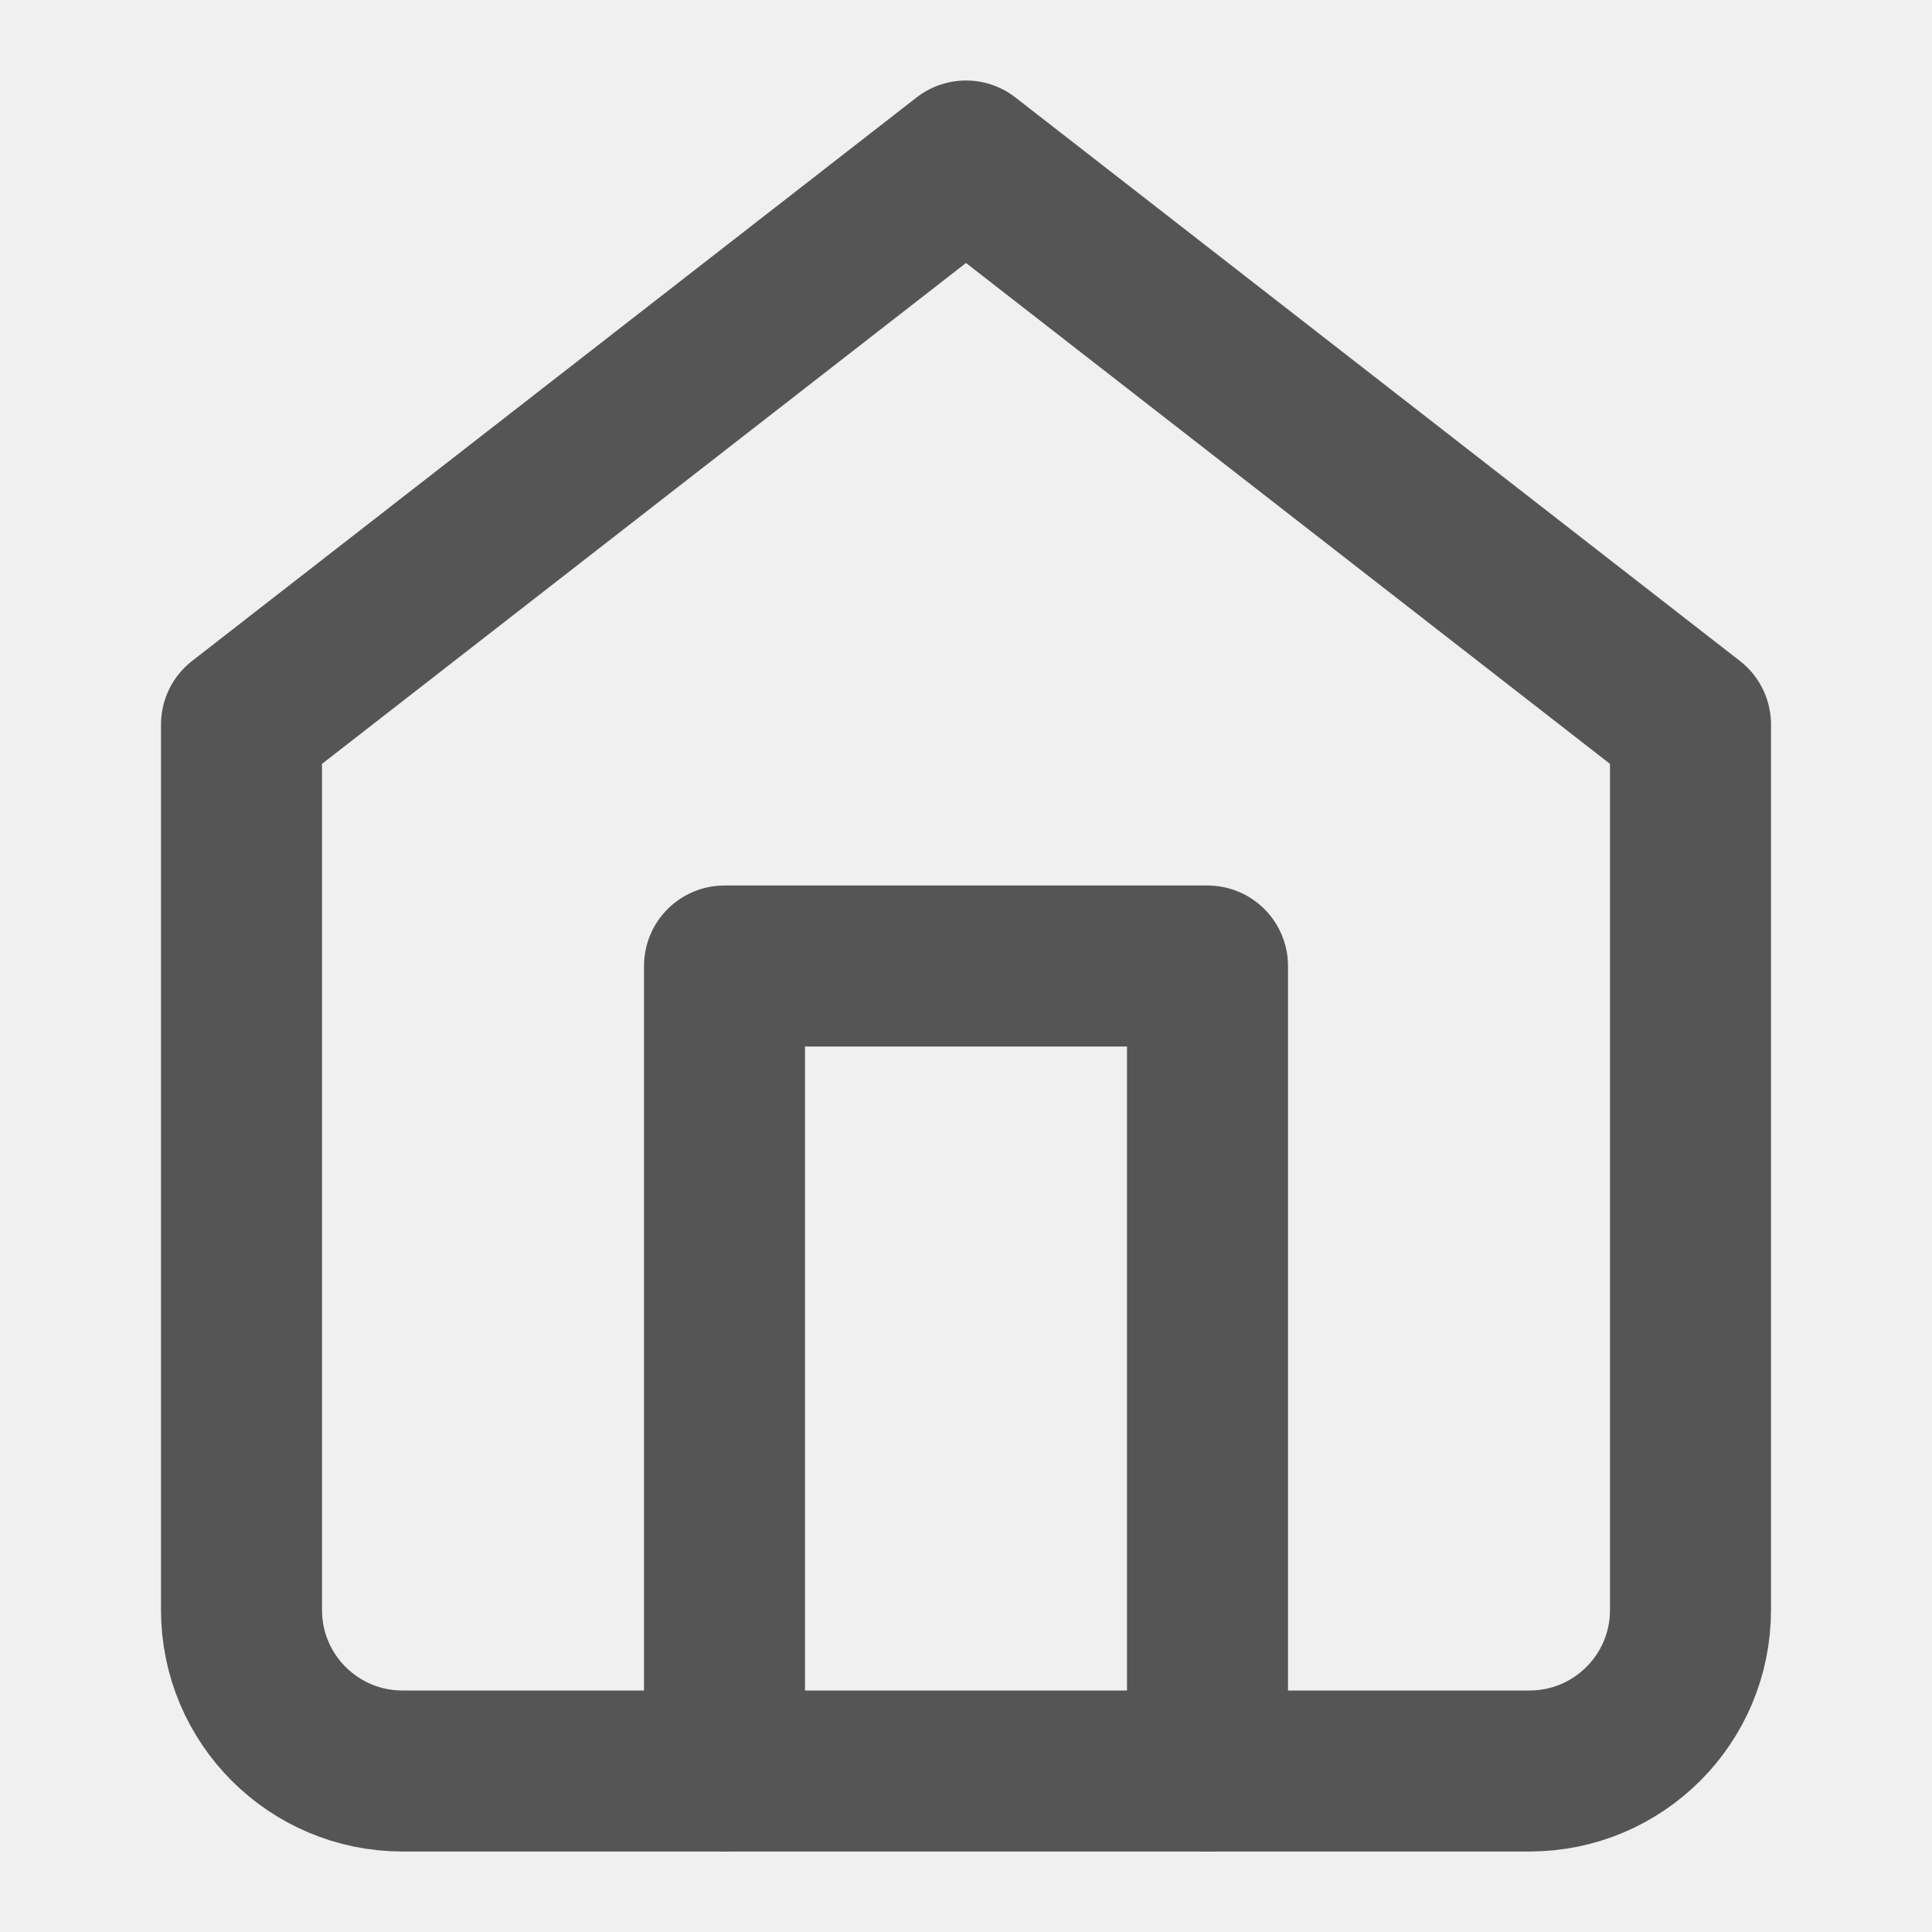
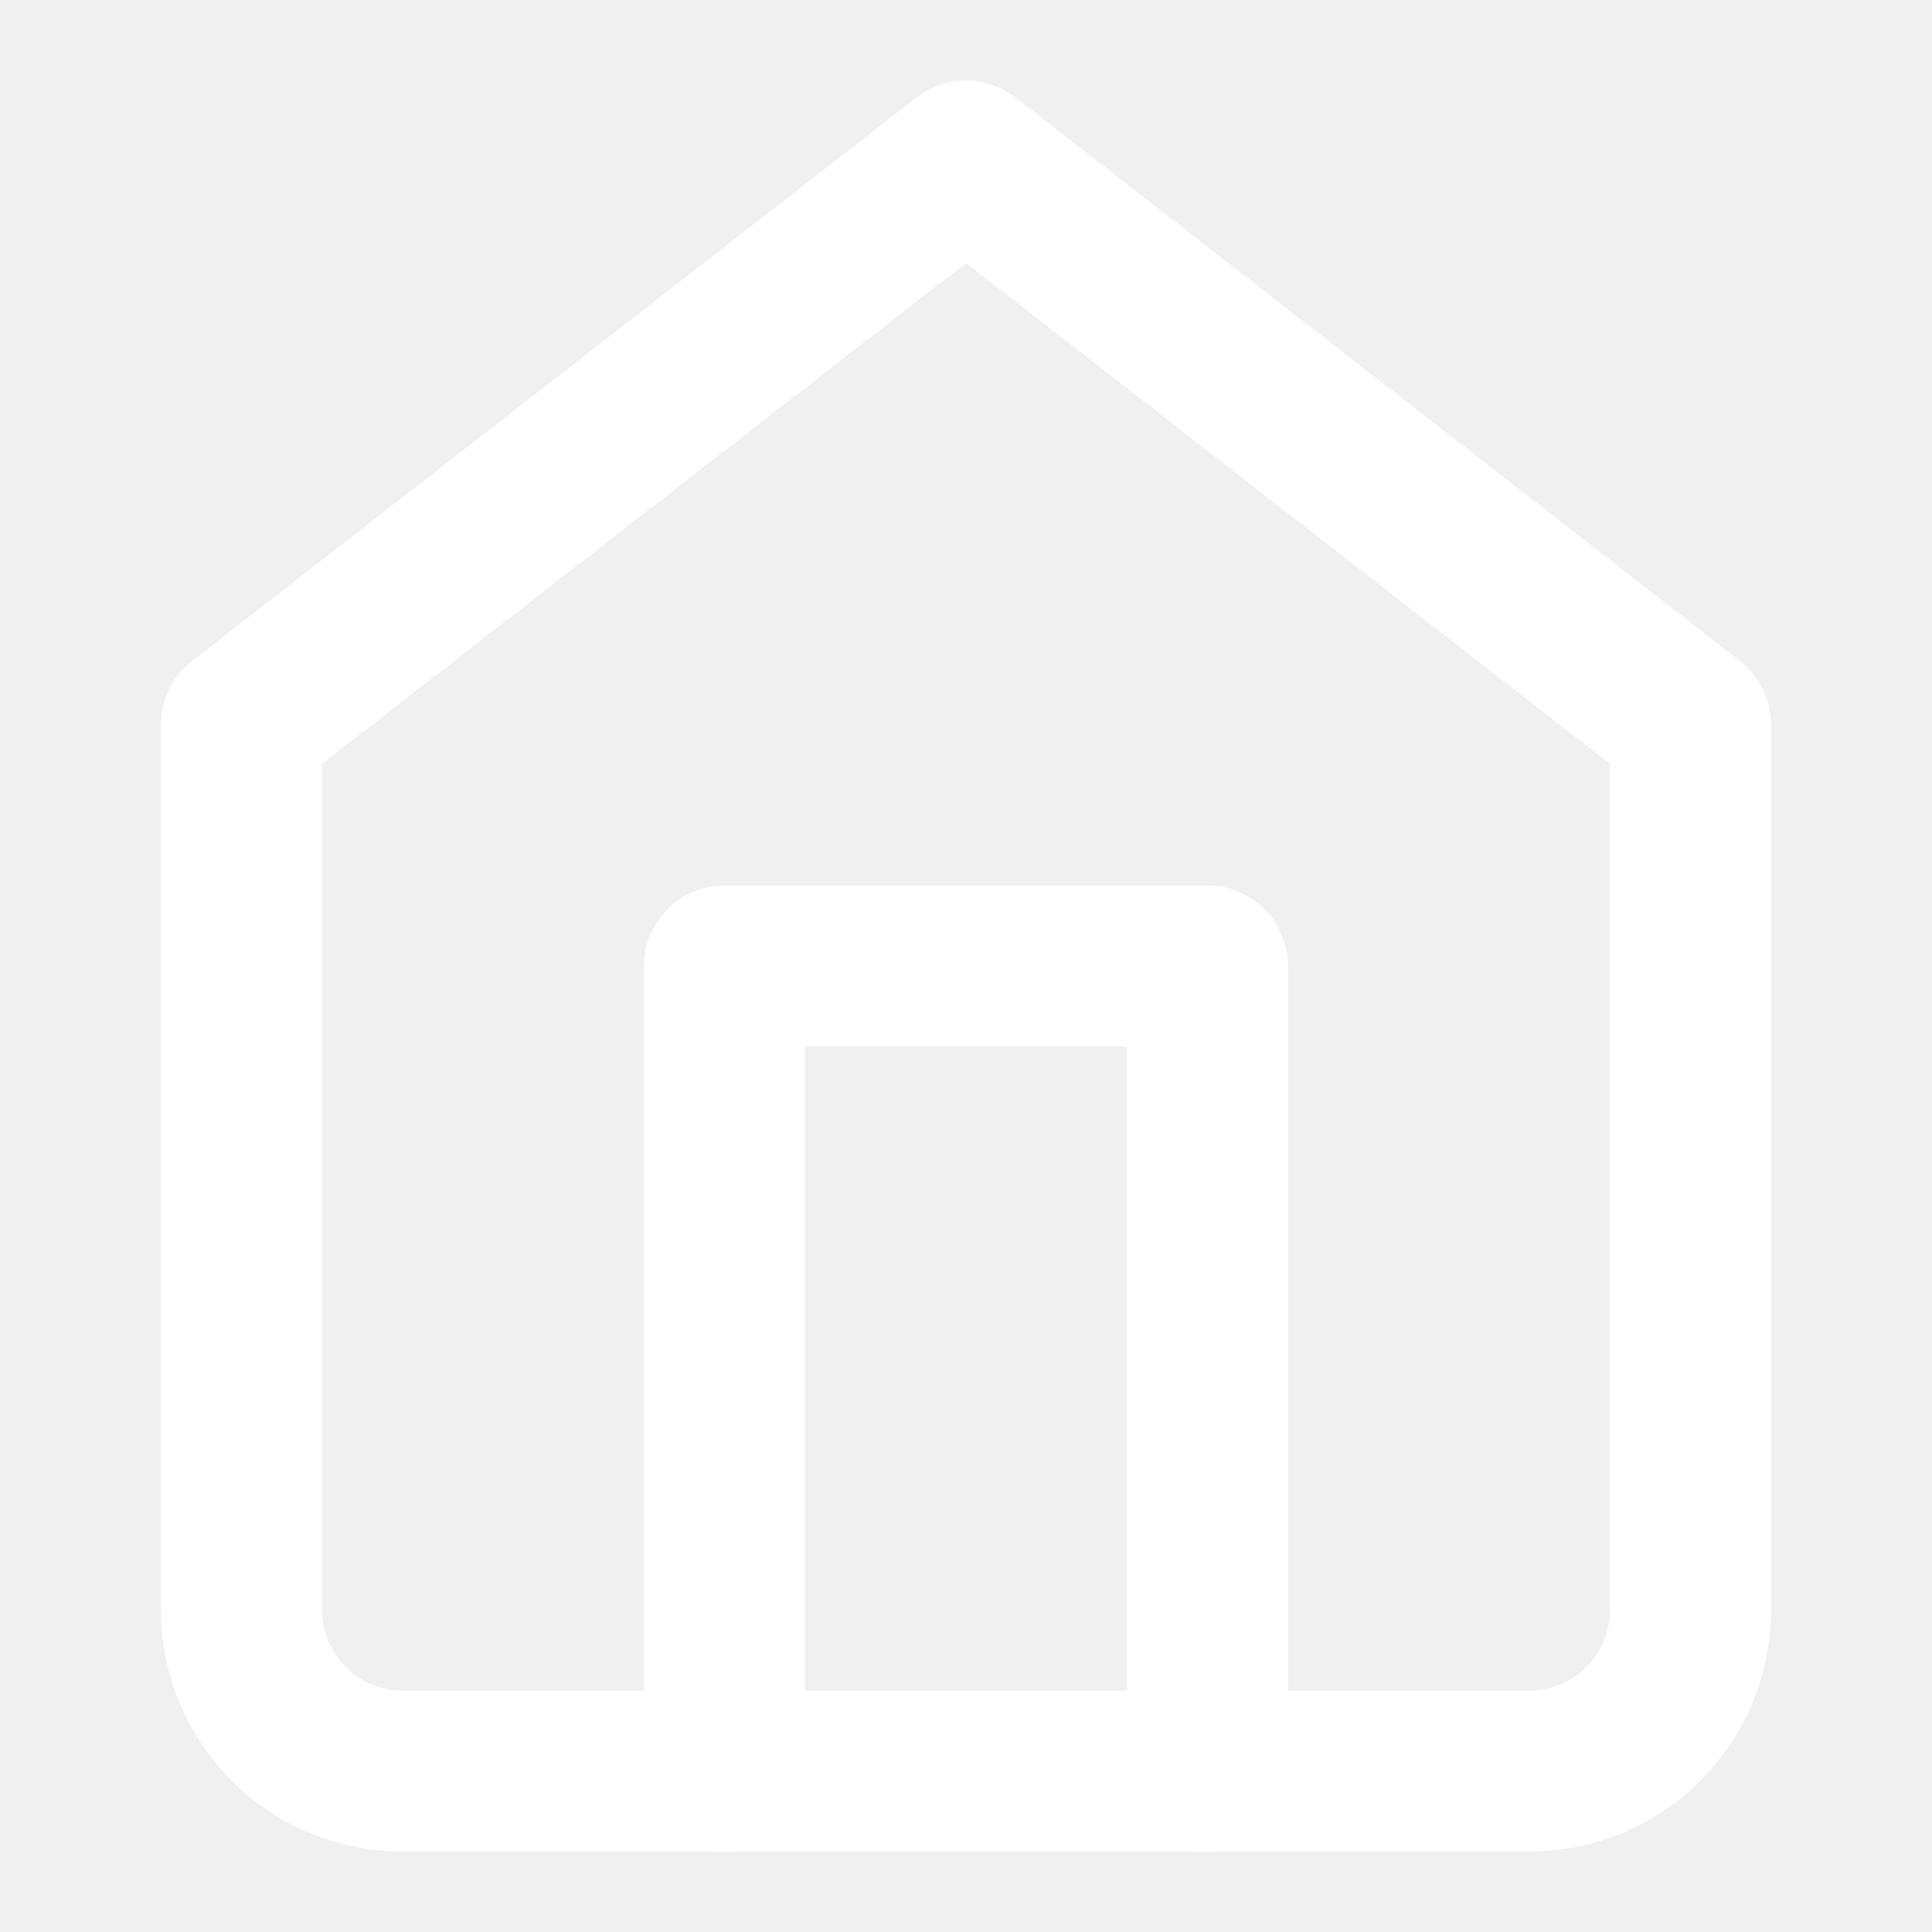
- <svg xmlns="http://www.w3.org/2000/svg" viewBox="0 0 24 24" fill="none" stroke="#555" stroke-width="2" stroke-linecap="round" stroke-linejoin="round">
+ <svg xmlns="http://www.w3.org/2000/svg" viewBox="0 0 24 24" fill="none" stroke="#FFFFFF" stroke-width="2" stroke-linecap="round" stroke-linejoin="round">
  <path d="M3 9l9-7 9 7v11a2 2 0 0 1-2 2H5a2 2 0 0 1-2-2z" />
  <polyline points="9 22 9 12 15 12 15 22" />
</svg>
